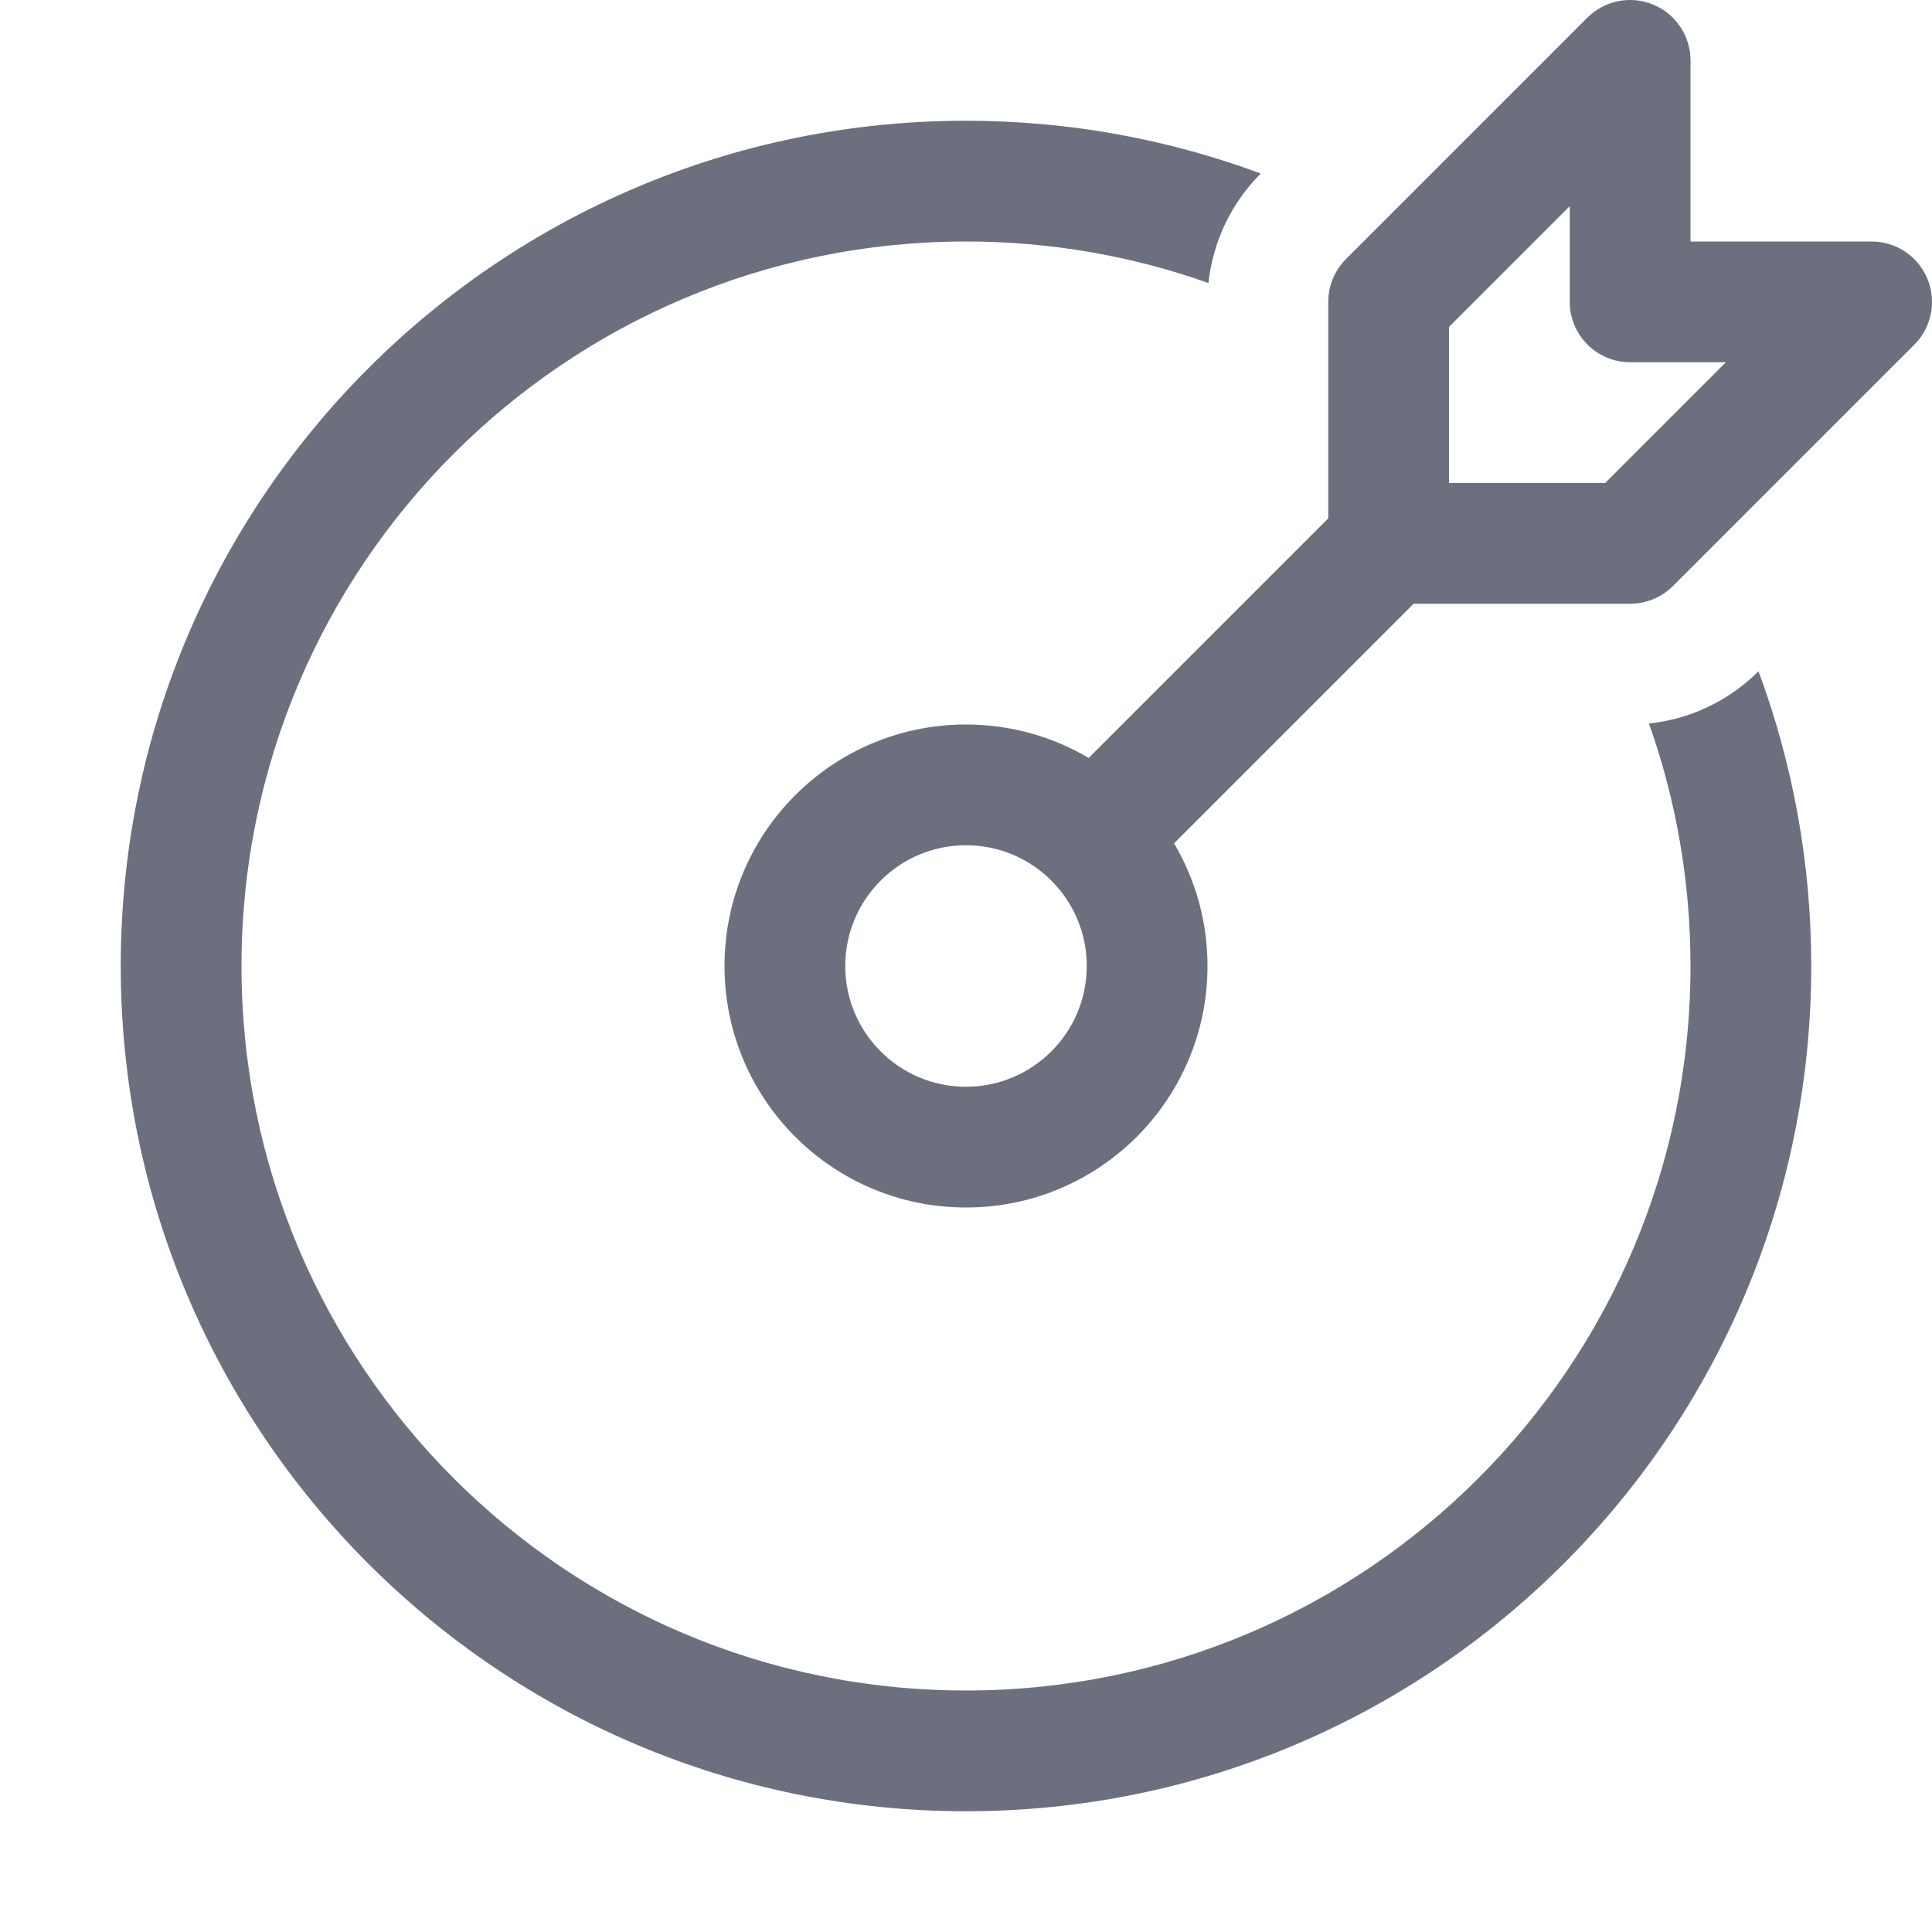
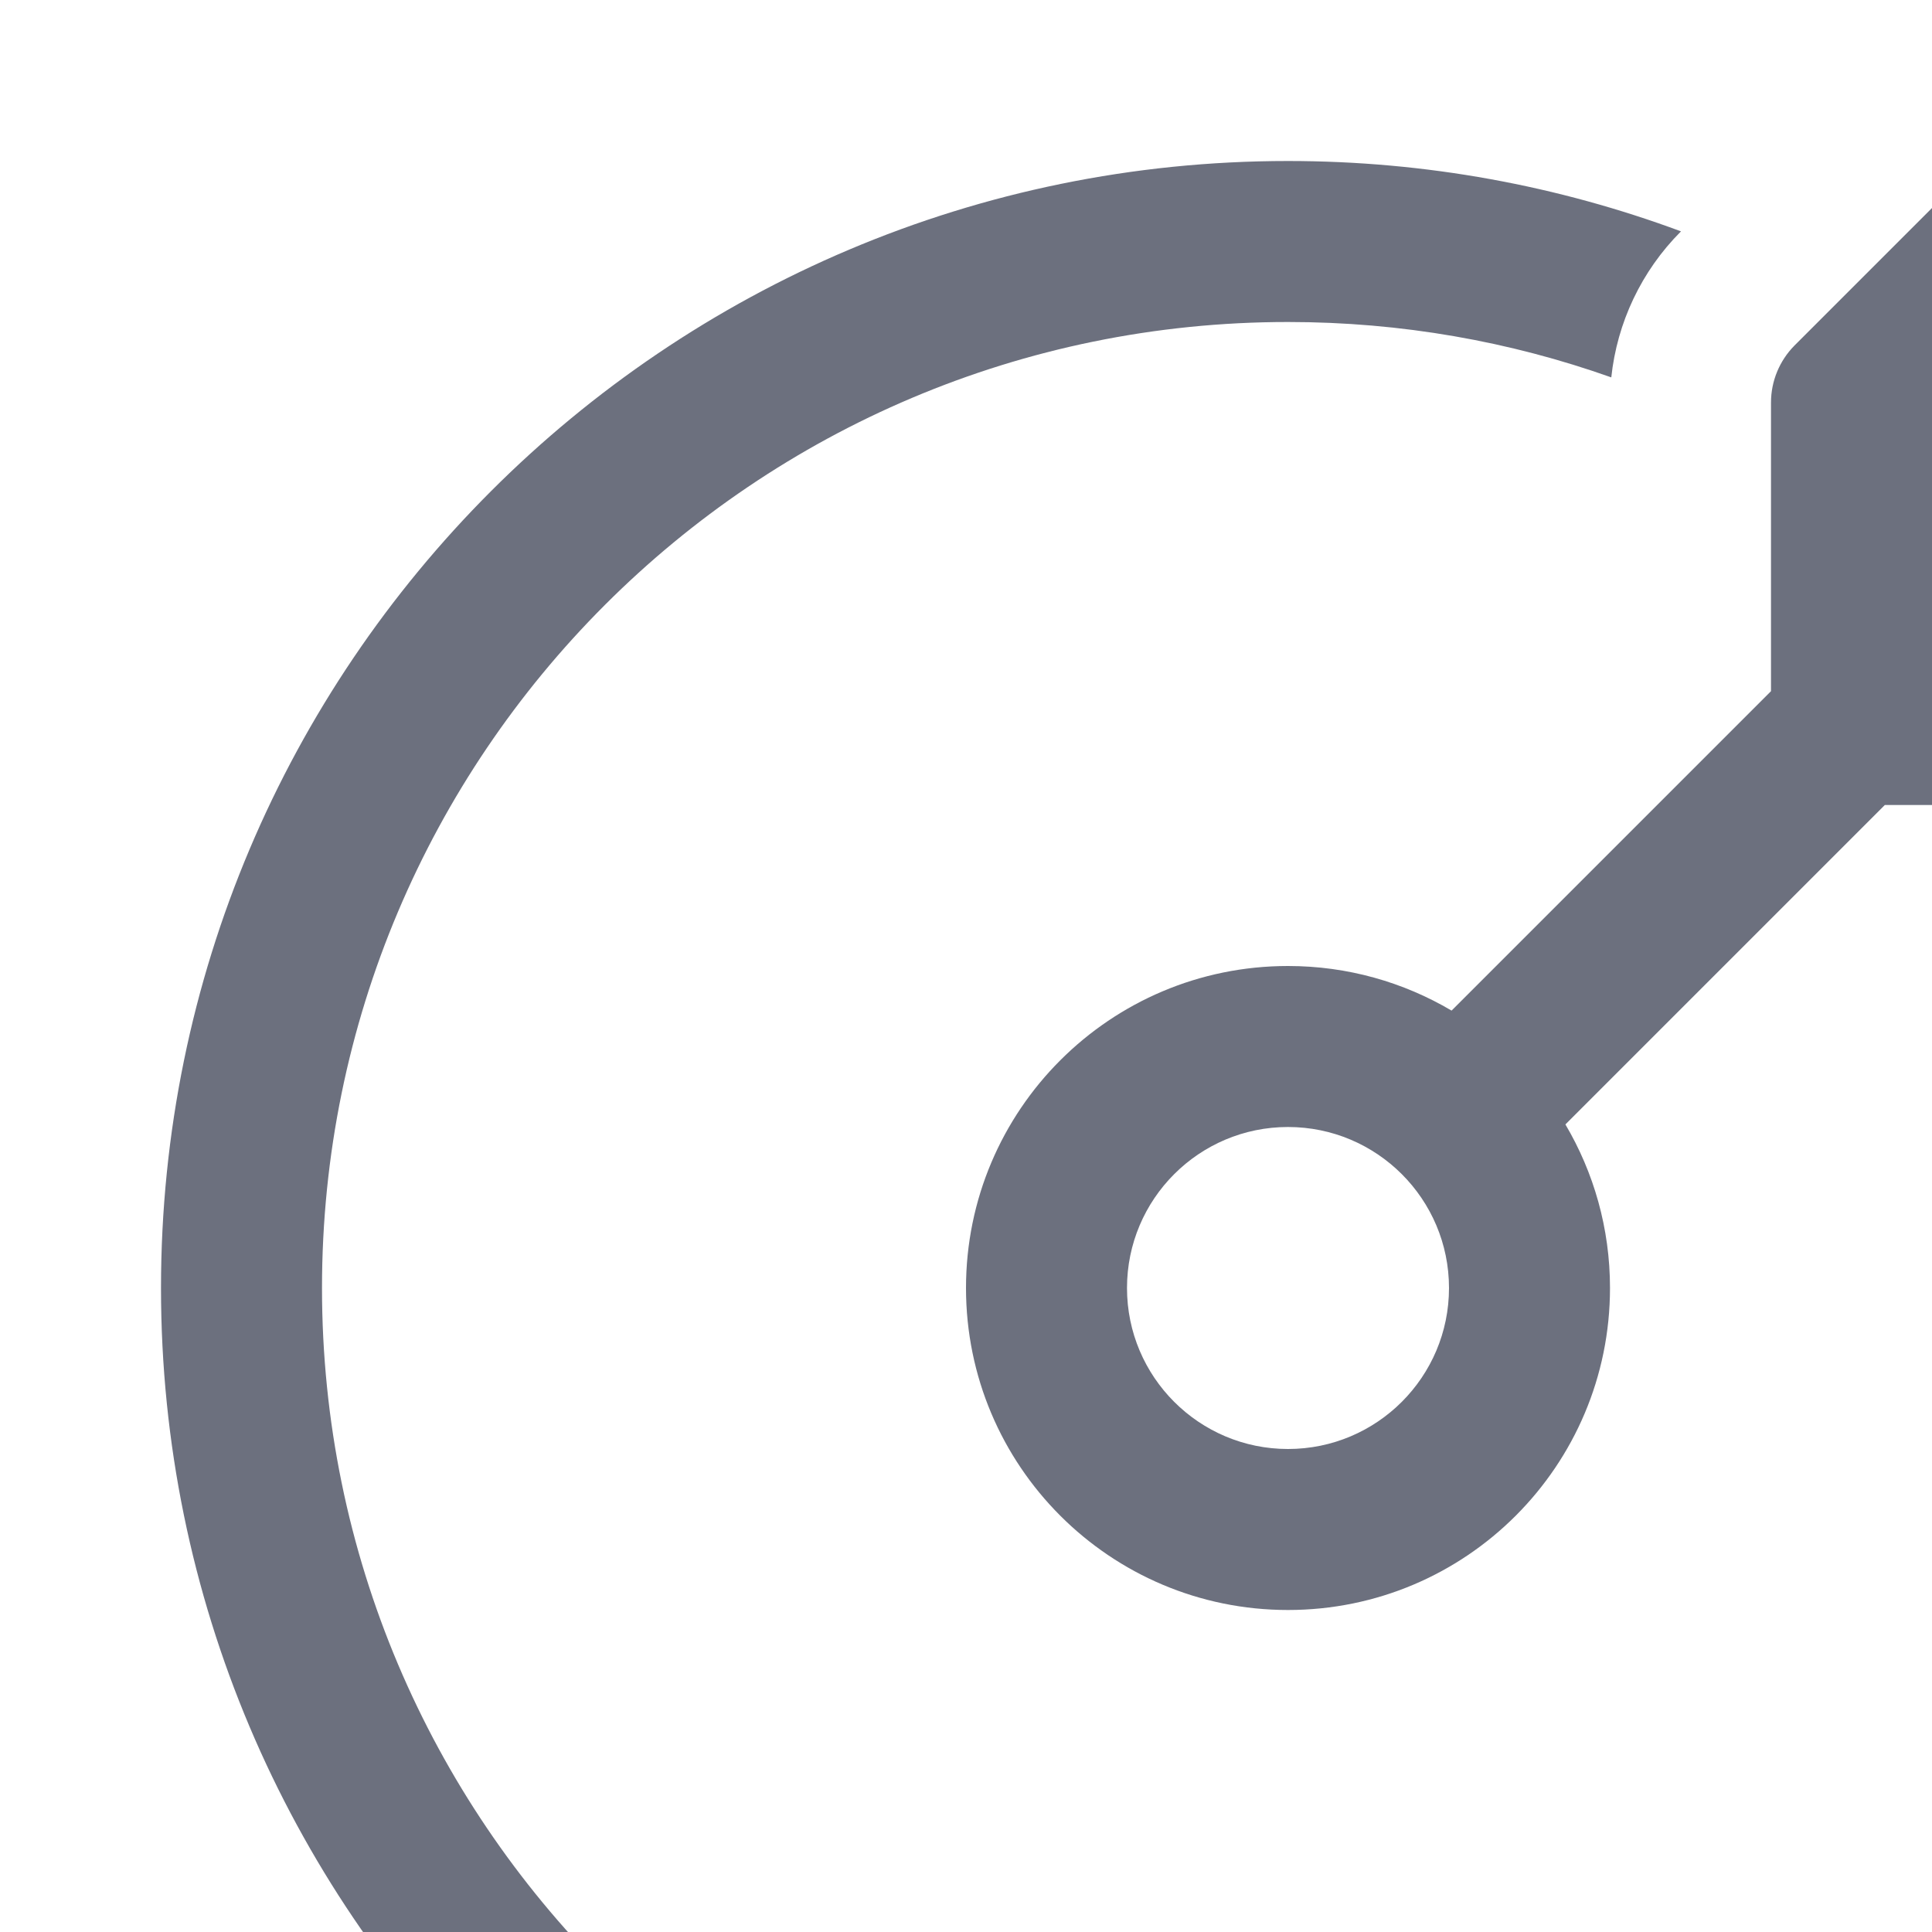
- <svg xmlns="http://www.w3.org/2000/svg" width="16" height="16" viewBox="0 0 16 16" fill="none">
+ <svg xmlns="http://www.w3.org/2000/svg" width="12" height="12" viewBox="0 0 12 12" fill="none">
  <path fill-rule="evenodd" clip-rule="evenodd" d="M14 0.5C14 0.298 13.878 0.115 13.691 0.038C13.505 -0.039 13.29 0.003 13.146 0.146L11.146 2.146C11.053 2.24 11 2.367 11 2.5V4.293L9.016 6.277C8.718 6.101 8.371 6 8 6C6.895 6 6 6.895 6 8C6 9.105 6.895 10 8 10C9.105 10 10 9.105 10 8C10 7.629 9.899 7.282 9.723 6.984L11.707 5H13.5C13.633 5 13.76 4.947 13.854 4.854L15.854 2.854C15.997 2.711 16.039 2.496 15.962 2.309C15.885 2.122 15.702 2 15.5 2H14V0.5ZM13.293 4H12V2.707L13 1.707V2.5C13 2.776 13.224 3 13.5 3H14.293L13.293 4ZM9 8C9 8.552 8.552 9 8 9C7.448 9 7 8.552 7 8C7 7.448 7.448 7 8 7C8.552 7 9 7.448 9 8Z" fill="#6C707E" />
  <path d="M10.008 2.344C9.38 2.121 8.704 2 8 2C4.686 2 2 4.686 2 8C2 11.314 4.686 14 8 14C11.314 14 14 11.314 14 8C14 7.296 13.879 6.62 13.656 5.992C13.996 5.956 14.316 5.805 14.561 5.561L14.563 5.559C14.845 6.319 15 7.141 15 8C15 11.866 11.866 15 8 15C4.134 15 1 11.866 1 8C1 4.134 4.134 1 8 1C8.859 1 9.681 1.155 10.441 1.437L10.439 1.439C10.195 1.684 10.044 2.004 10.008 2.344Z" fill="#6C707E" />
</svg>
